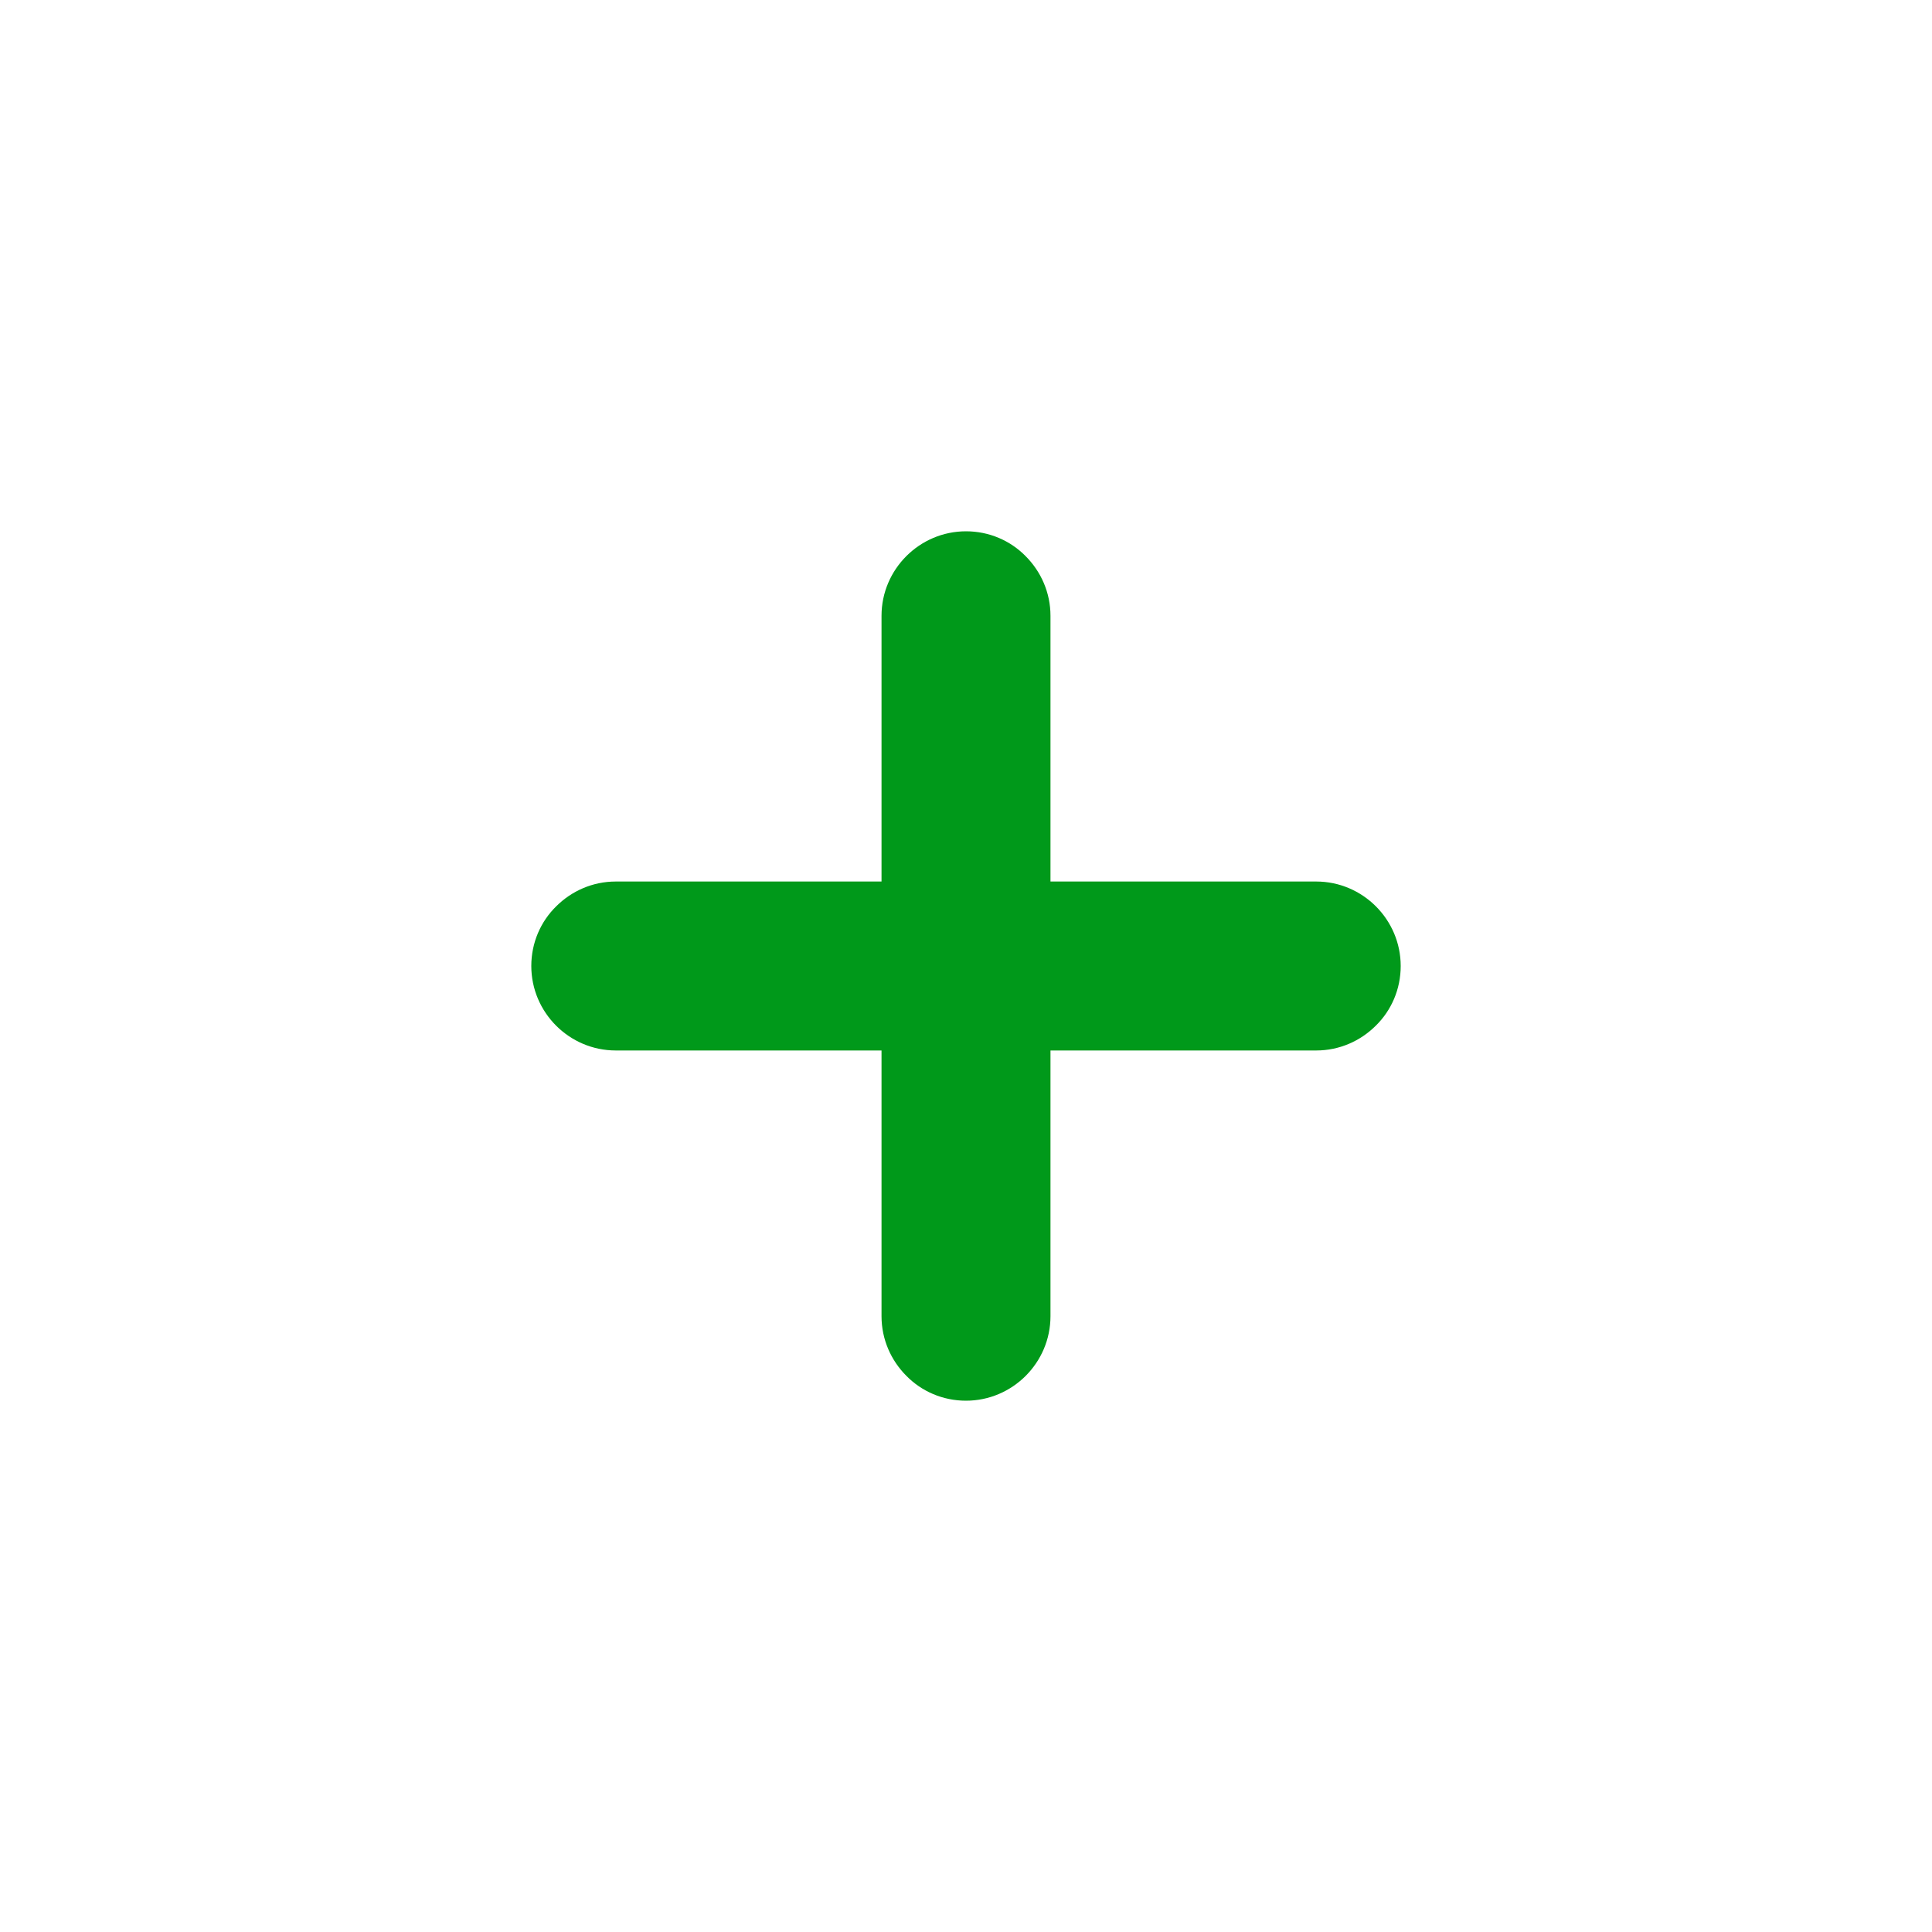
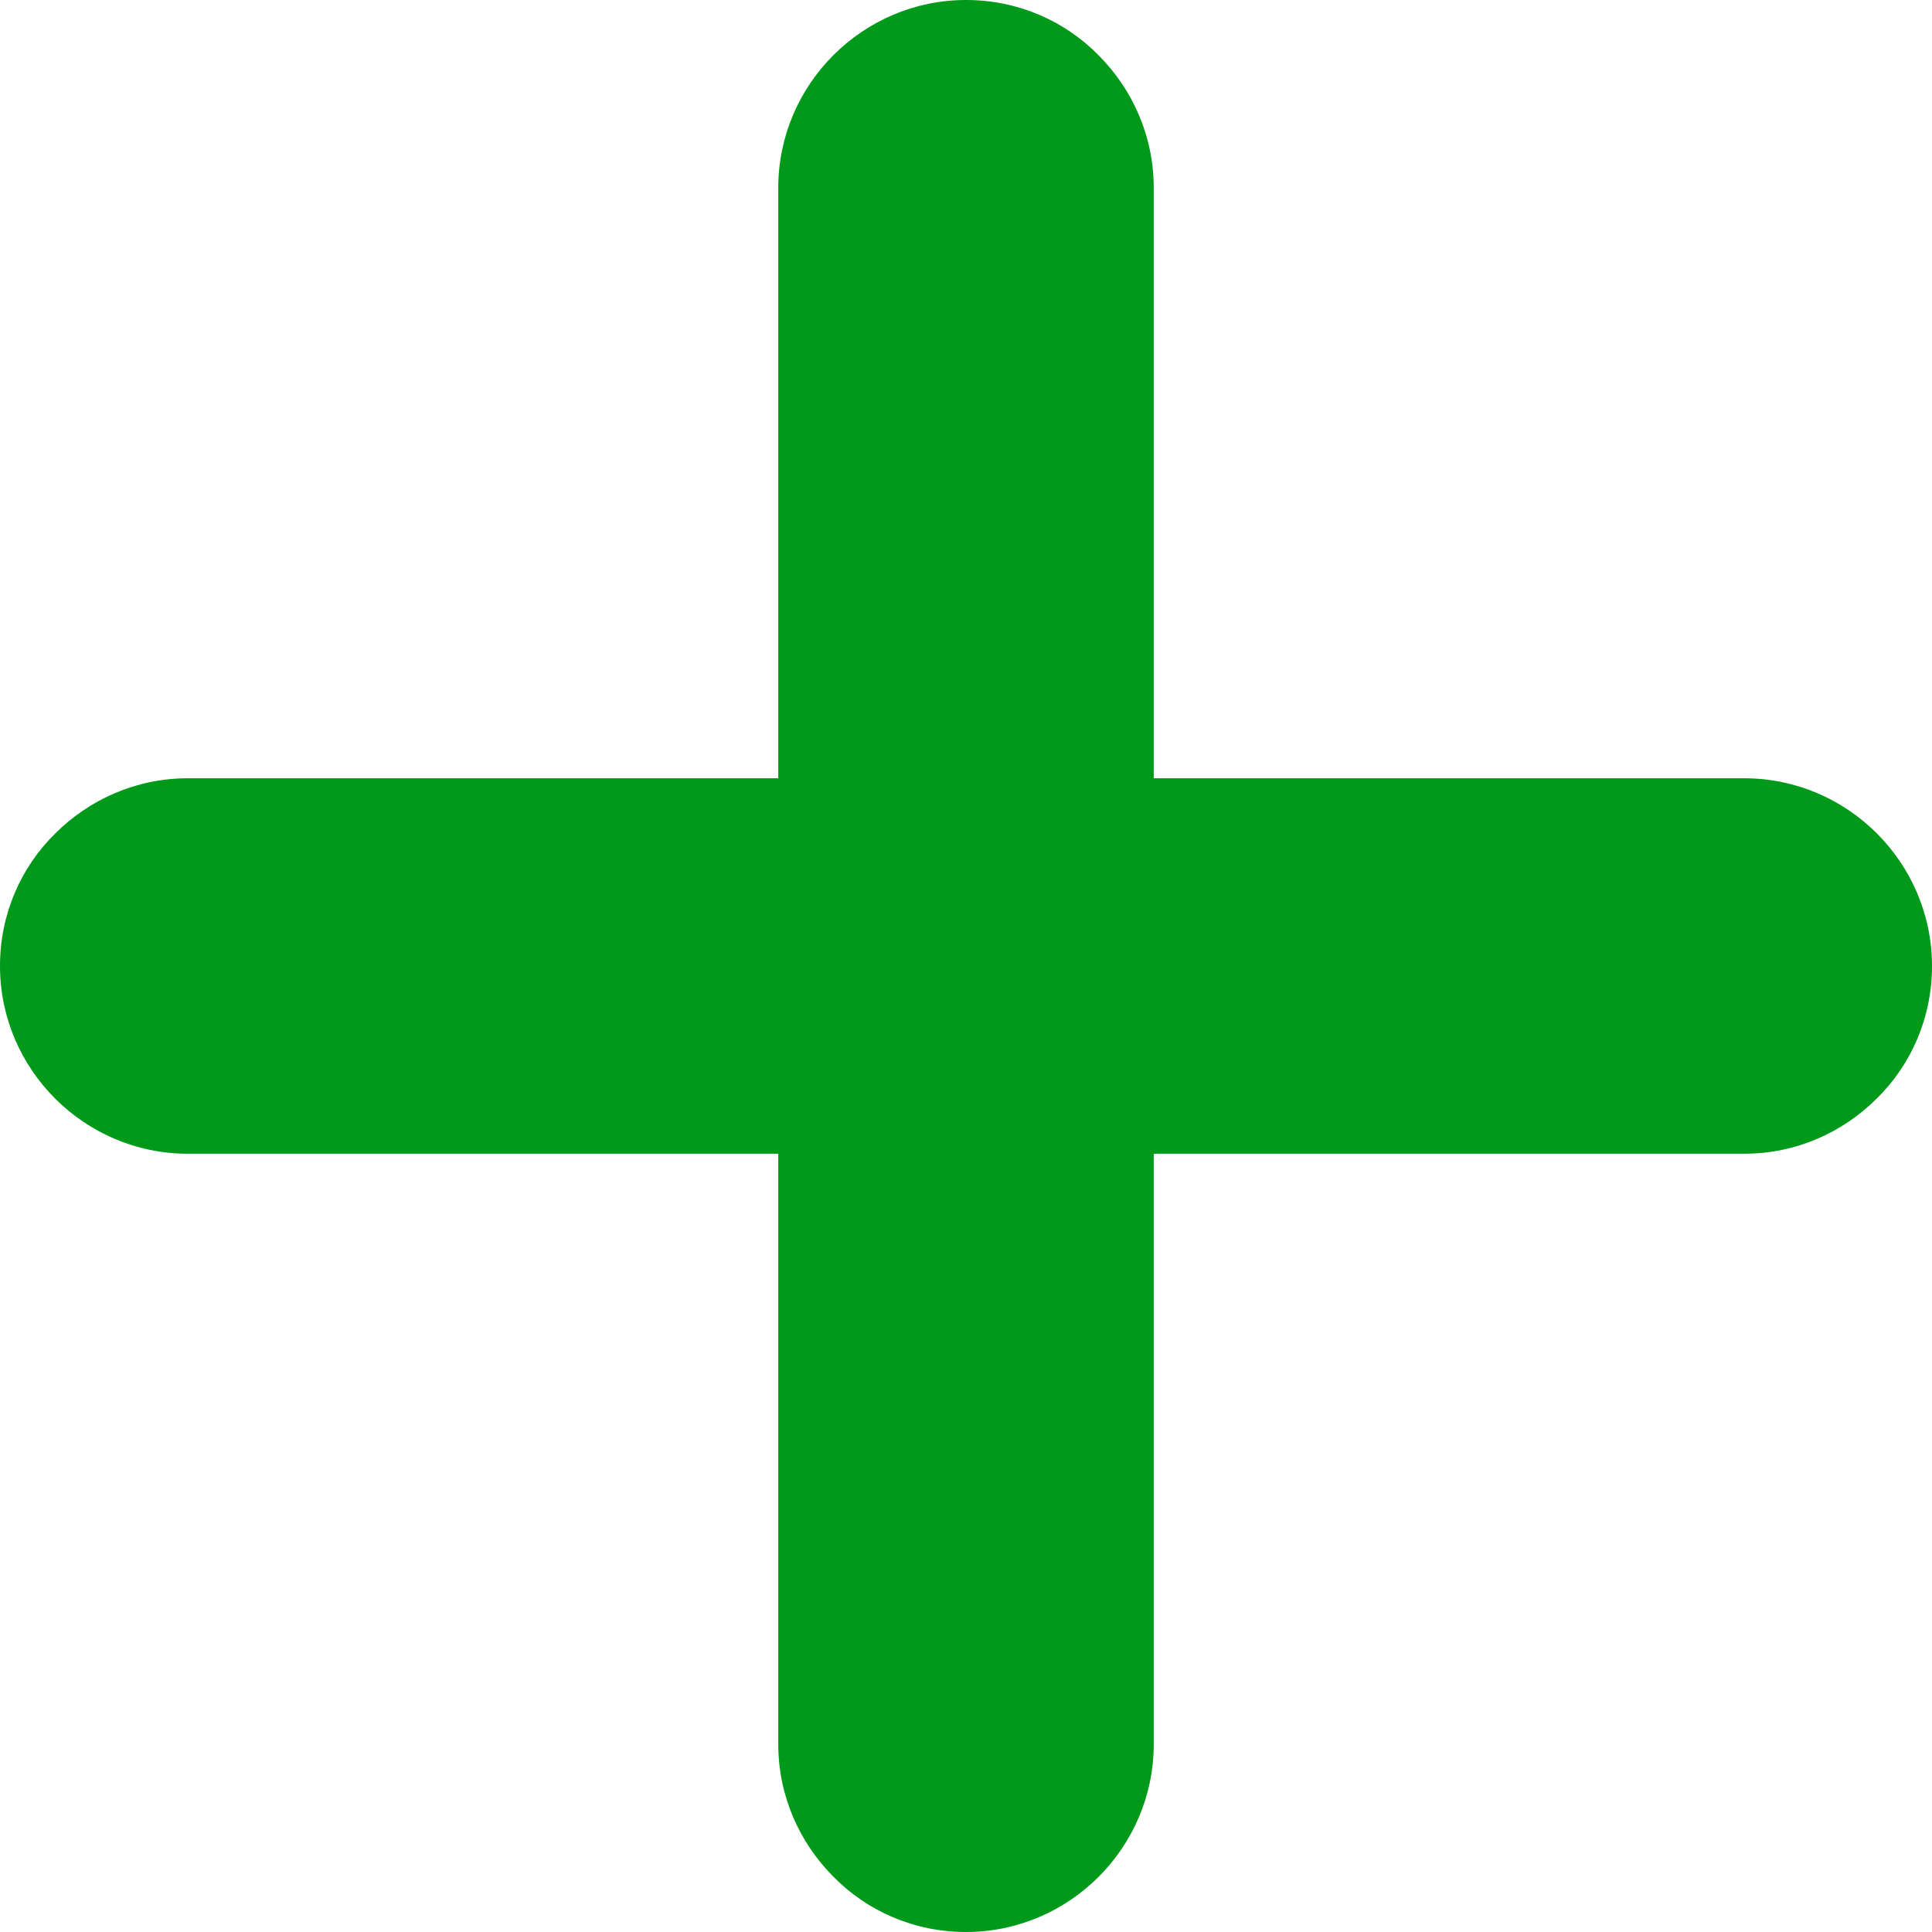
- <svg xmlns="http://www.w3.org/2000/svg" width="40" height="40" viewBox="0 0 40 40" fill="none">
-   <path d="M29 20C29 20.483 28.805 20.921 28.486 21.234C28.167 21.553 27.73 21.749 27.251 21.749H21.749V27.251C21.749 28.213 20.962 29 20 29C19.517 29 19.079 28.805 18.766 28.486C18.447 28.167 18.251 27.73 18.251 27.251V21.749H12.749C11.787 21.749 11 20.962 11 20C11 19.517 11.195 19.079 11.514 18.766C11.833 18.447 12.27 18.251 12.749 18.251H18.251V12.749C18.251 11.787 19.038 11 20 11C20.483 11 20.921 11.195 21.234 11.514C21.553 11.833 21.749 12.27 21.749 12.749V18.251H27.251C28.213 18.251 29 19.038 29 20Z" fill="#00991A" />
+ <svg xmlns="http://www.w3.org/2000/svg" width="18" height="18" viewBox="0 0 18 18" fill="none">
+   <path d="M18 9C18 9.483 17.805 9.921 17.486 10.234C17.167 10.553 16.73 10.749 16.251 10.749H10.749V16.251C10.749 17.213 9.962 18 9 18C8.517 18 8.079 17.805 7.766 17.486C7.447 17.167 7.251 16.73 7.251 16.251V10.749H1.749C0.787 10.749 0 9.962 0 9C0 8.517 0.195 8.079 0.514 7.766C0.833 7.447 1.27 7.251 1.749 7.251H7.251V1.749C7.251 0.787 8.038 0 9 0C9.483 0 9.921 0.195 10.234 0.514C10.553 0.833 10.749 1.27 10.749 1.749V7.251H16.251C17.213 7.251 18 8.038 18 9Z" fill="#00991A" />
</svg>
